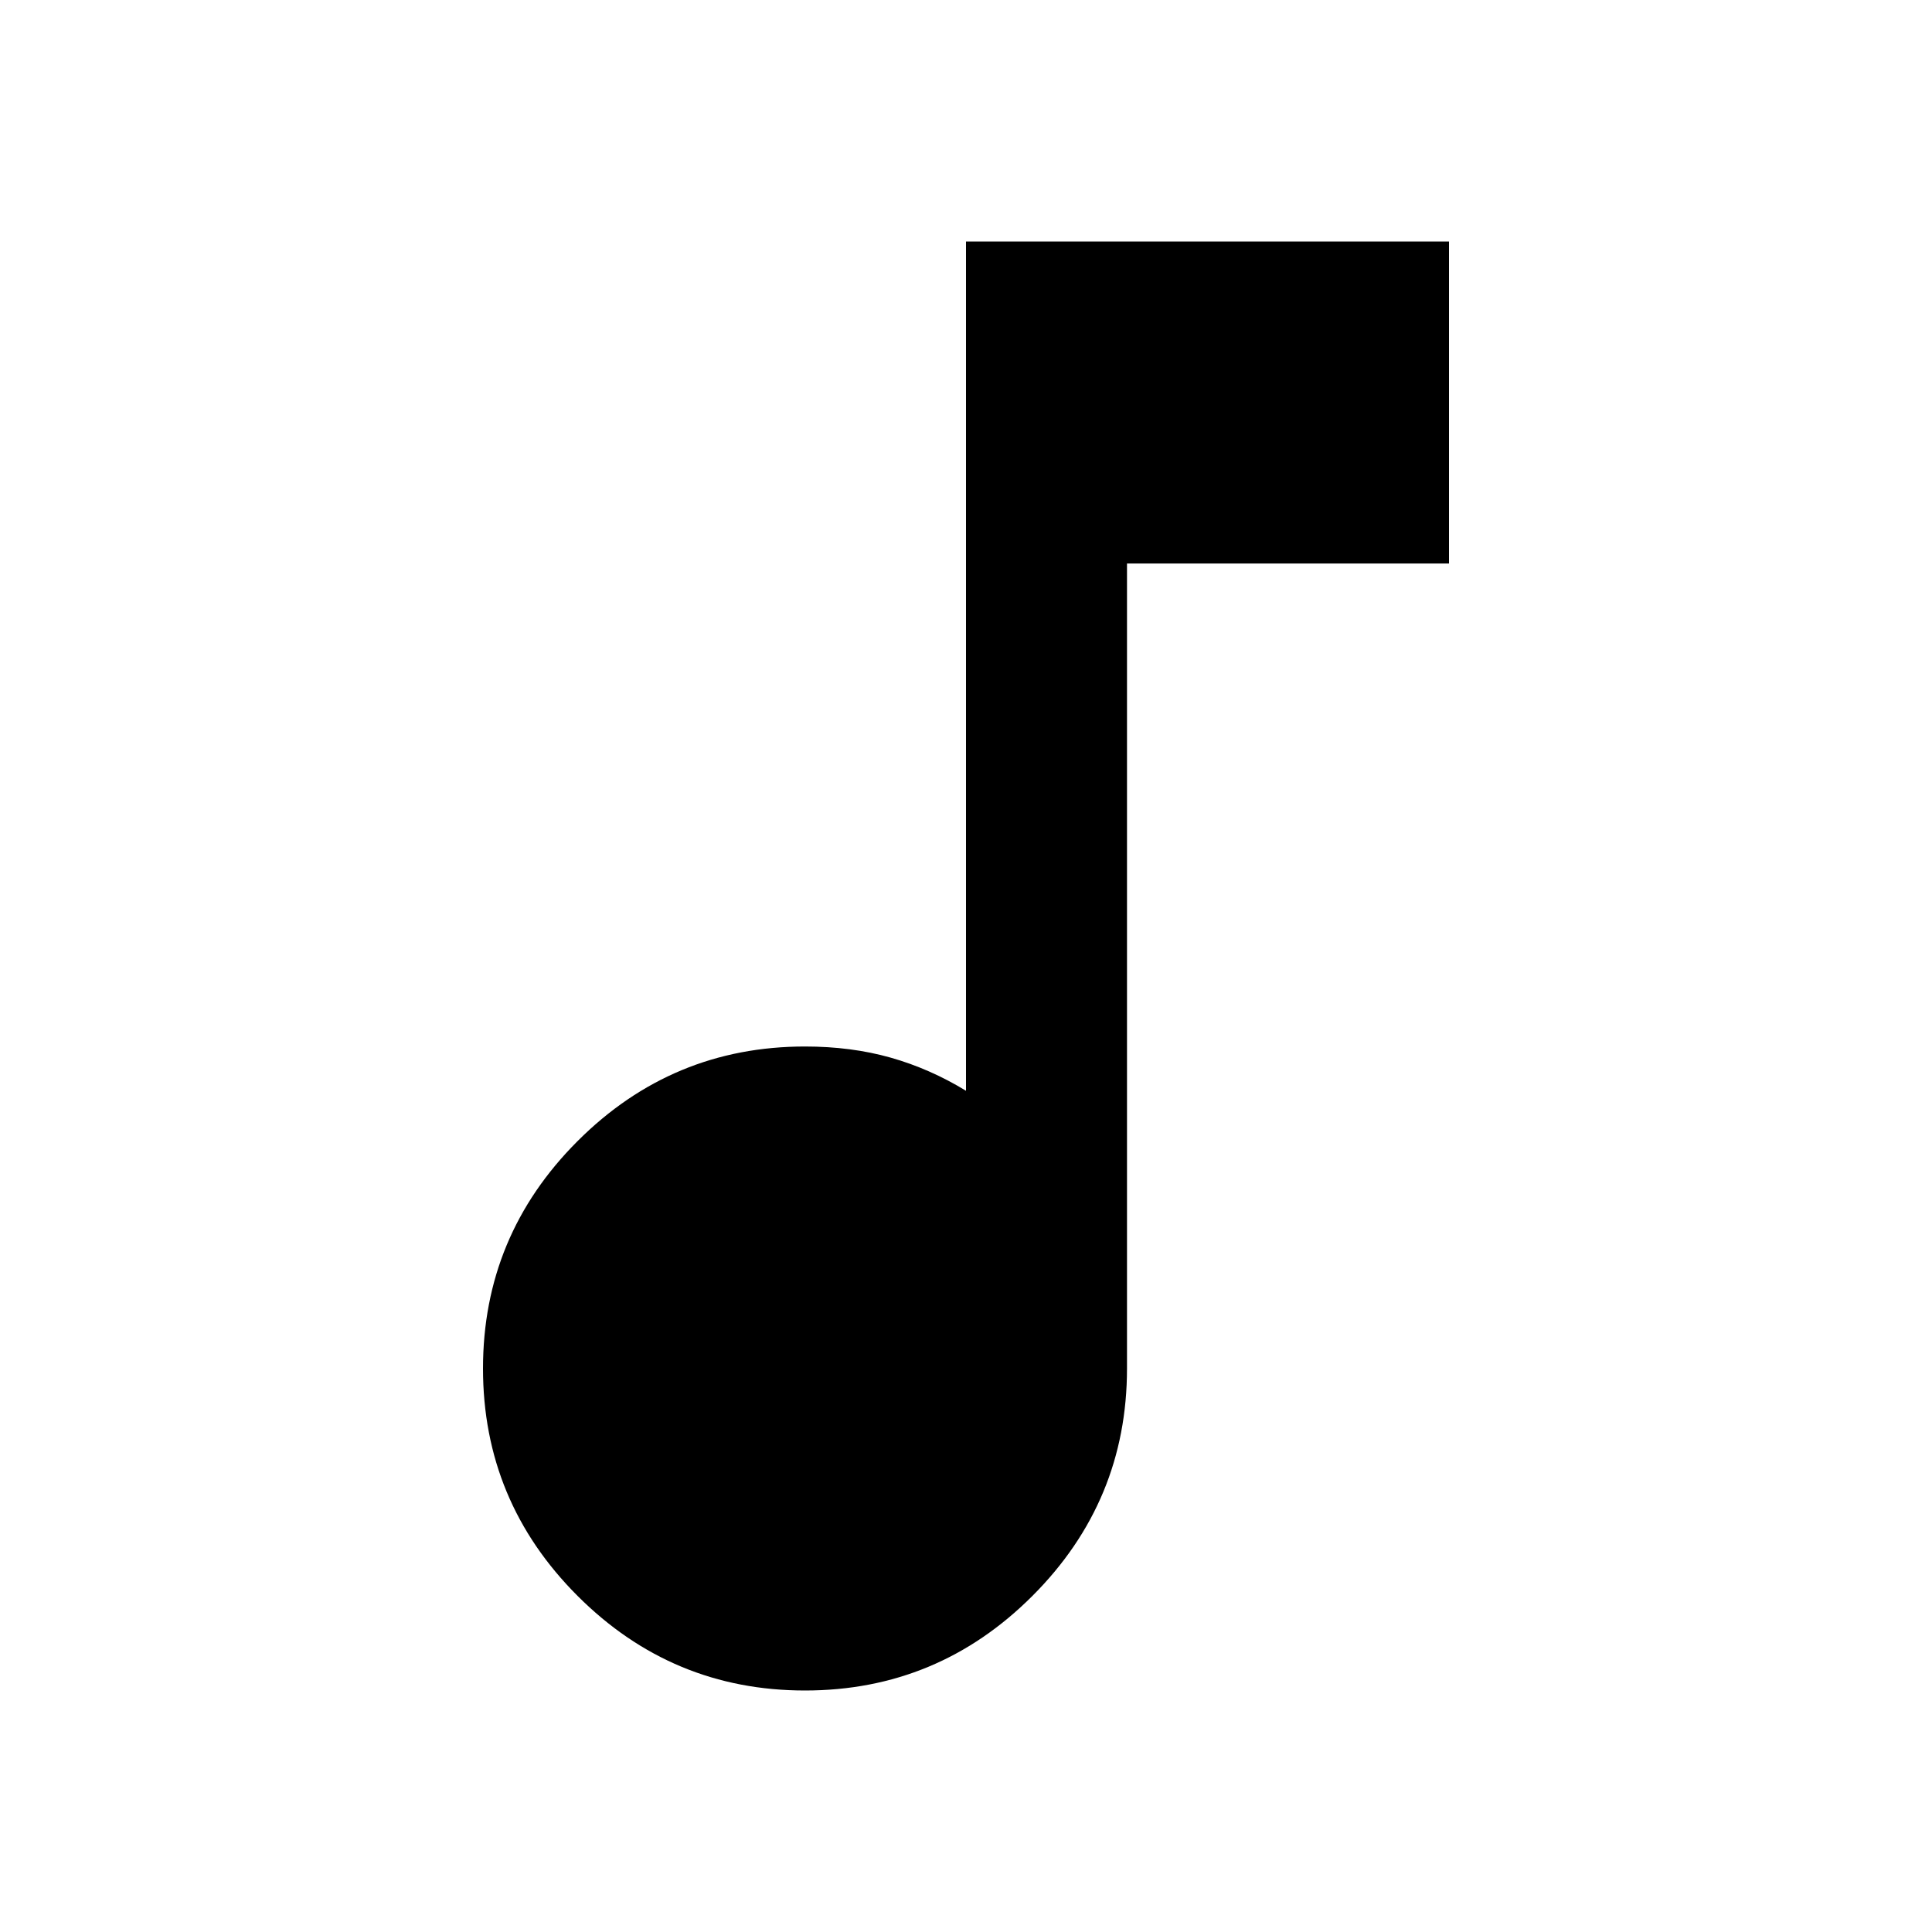
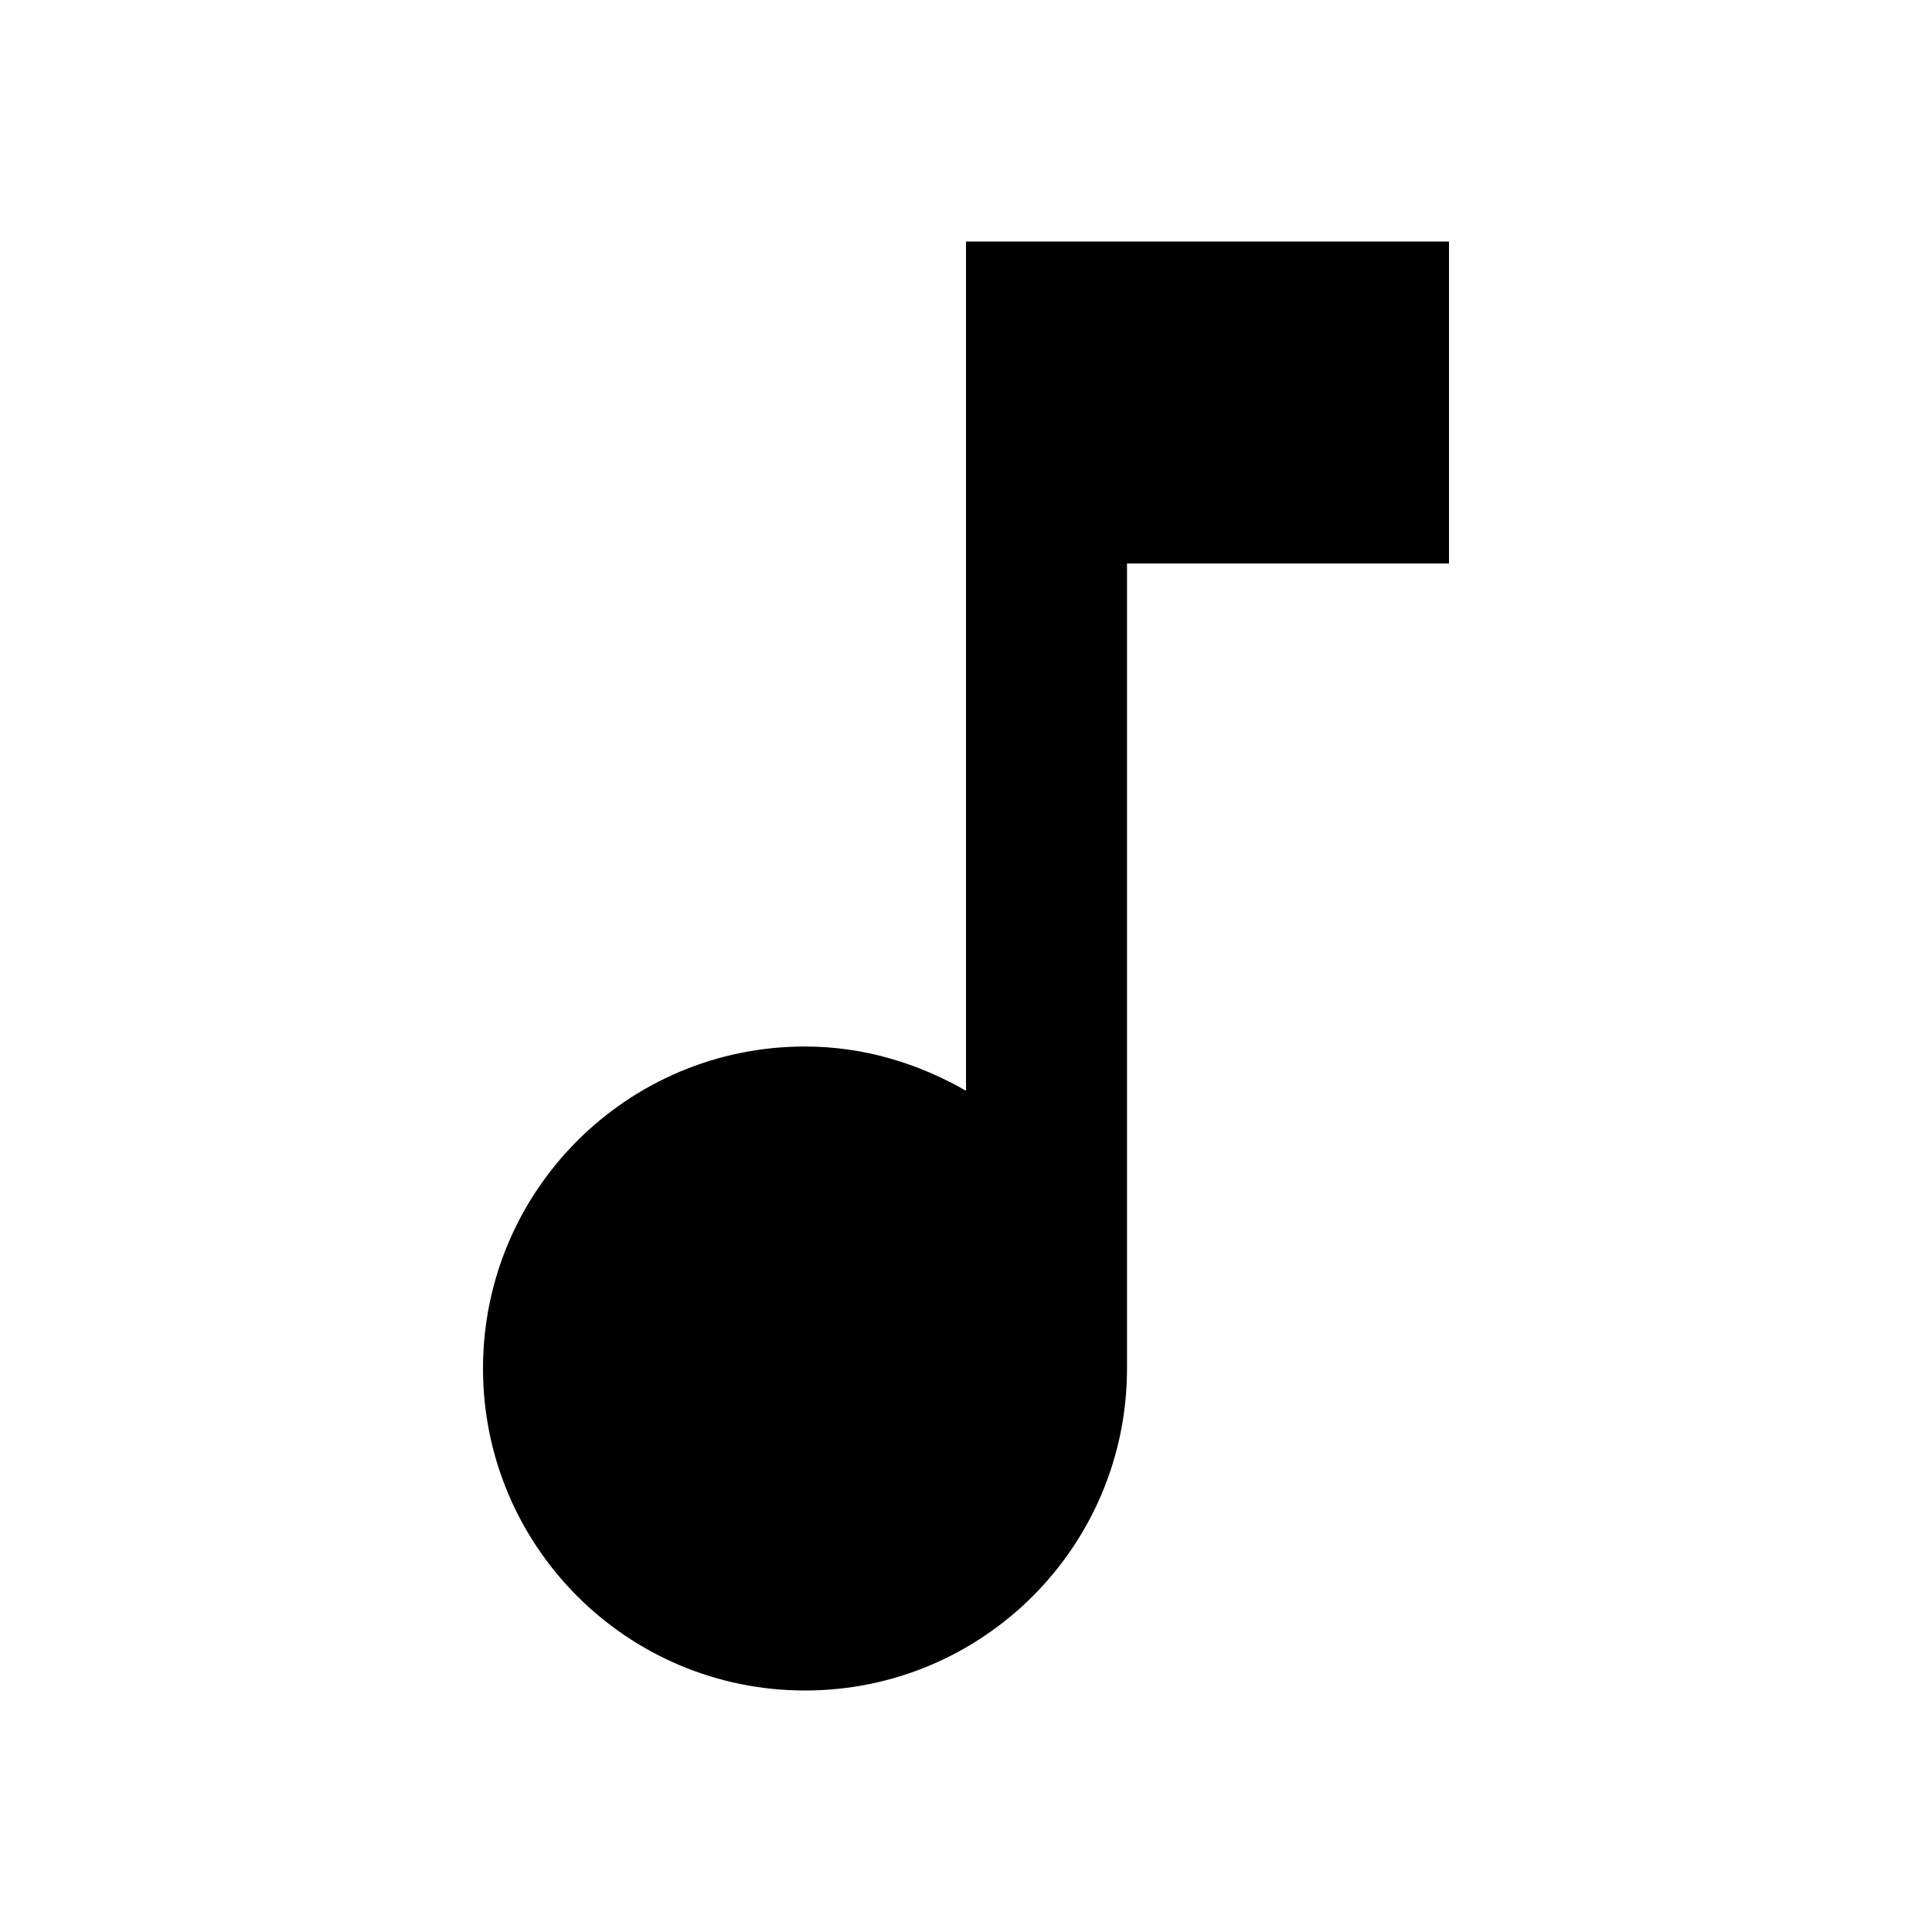
- <svg xmlns="http://www.w3.org/2000/svg" width="1em" height="1em" viewBox="0 0 24 24">
-   <path fill="currentColor" d="M7.175 19.825Q6 18.65 6 17t1.175-2.825T10 13q.575 0 1.063.138t.937.412V3h6v4h-4v10q0 1.65-1.175 2.825T10 21t-2.825-1.175" />
+ <svg xmlns="http://www.w3.org/2000/svg" height="24" viewBox="0 0 24 24" width="24">
+   <path d="M0 0h24v24H0z" fill="none" />
+   <path d="M12 3v10.55c-.59-.34-1.27-.55-2-.55-2.21 0-4 1.79-4 4s1.79 4 4 4 4-1.79 4-4V7h4V3h-6z" />
</svg>
